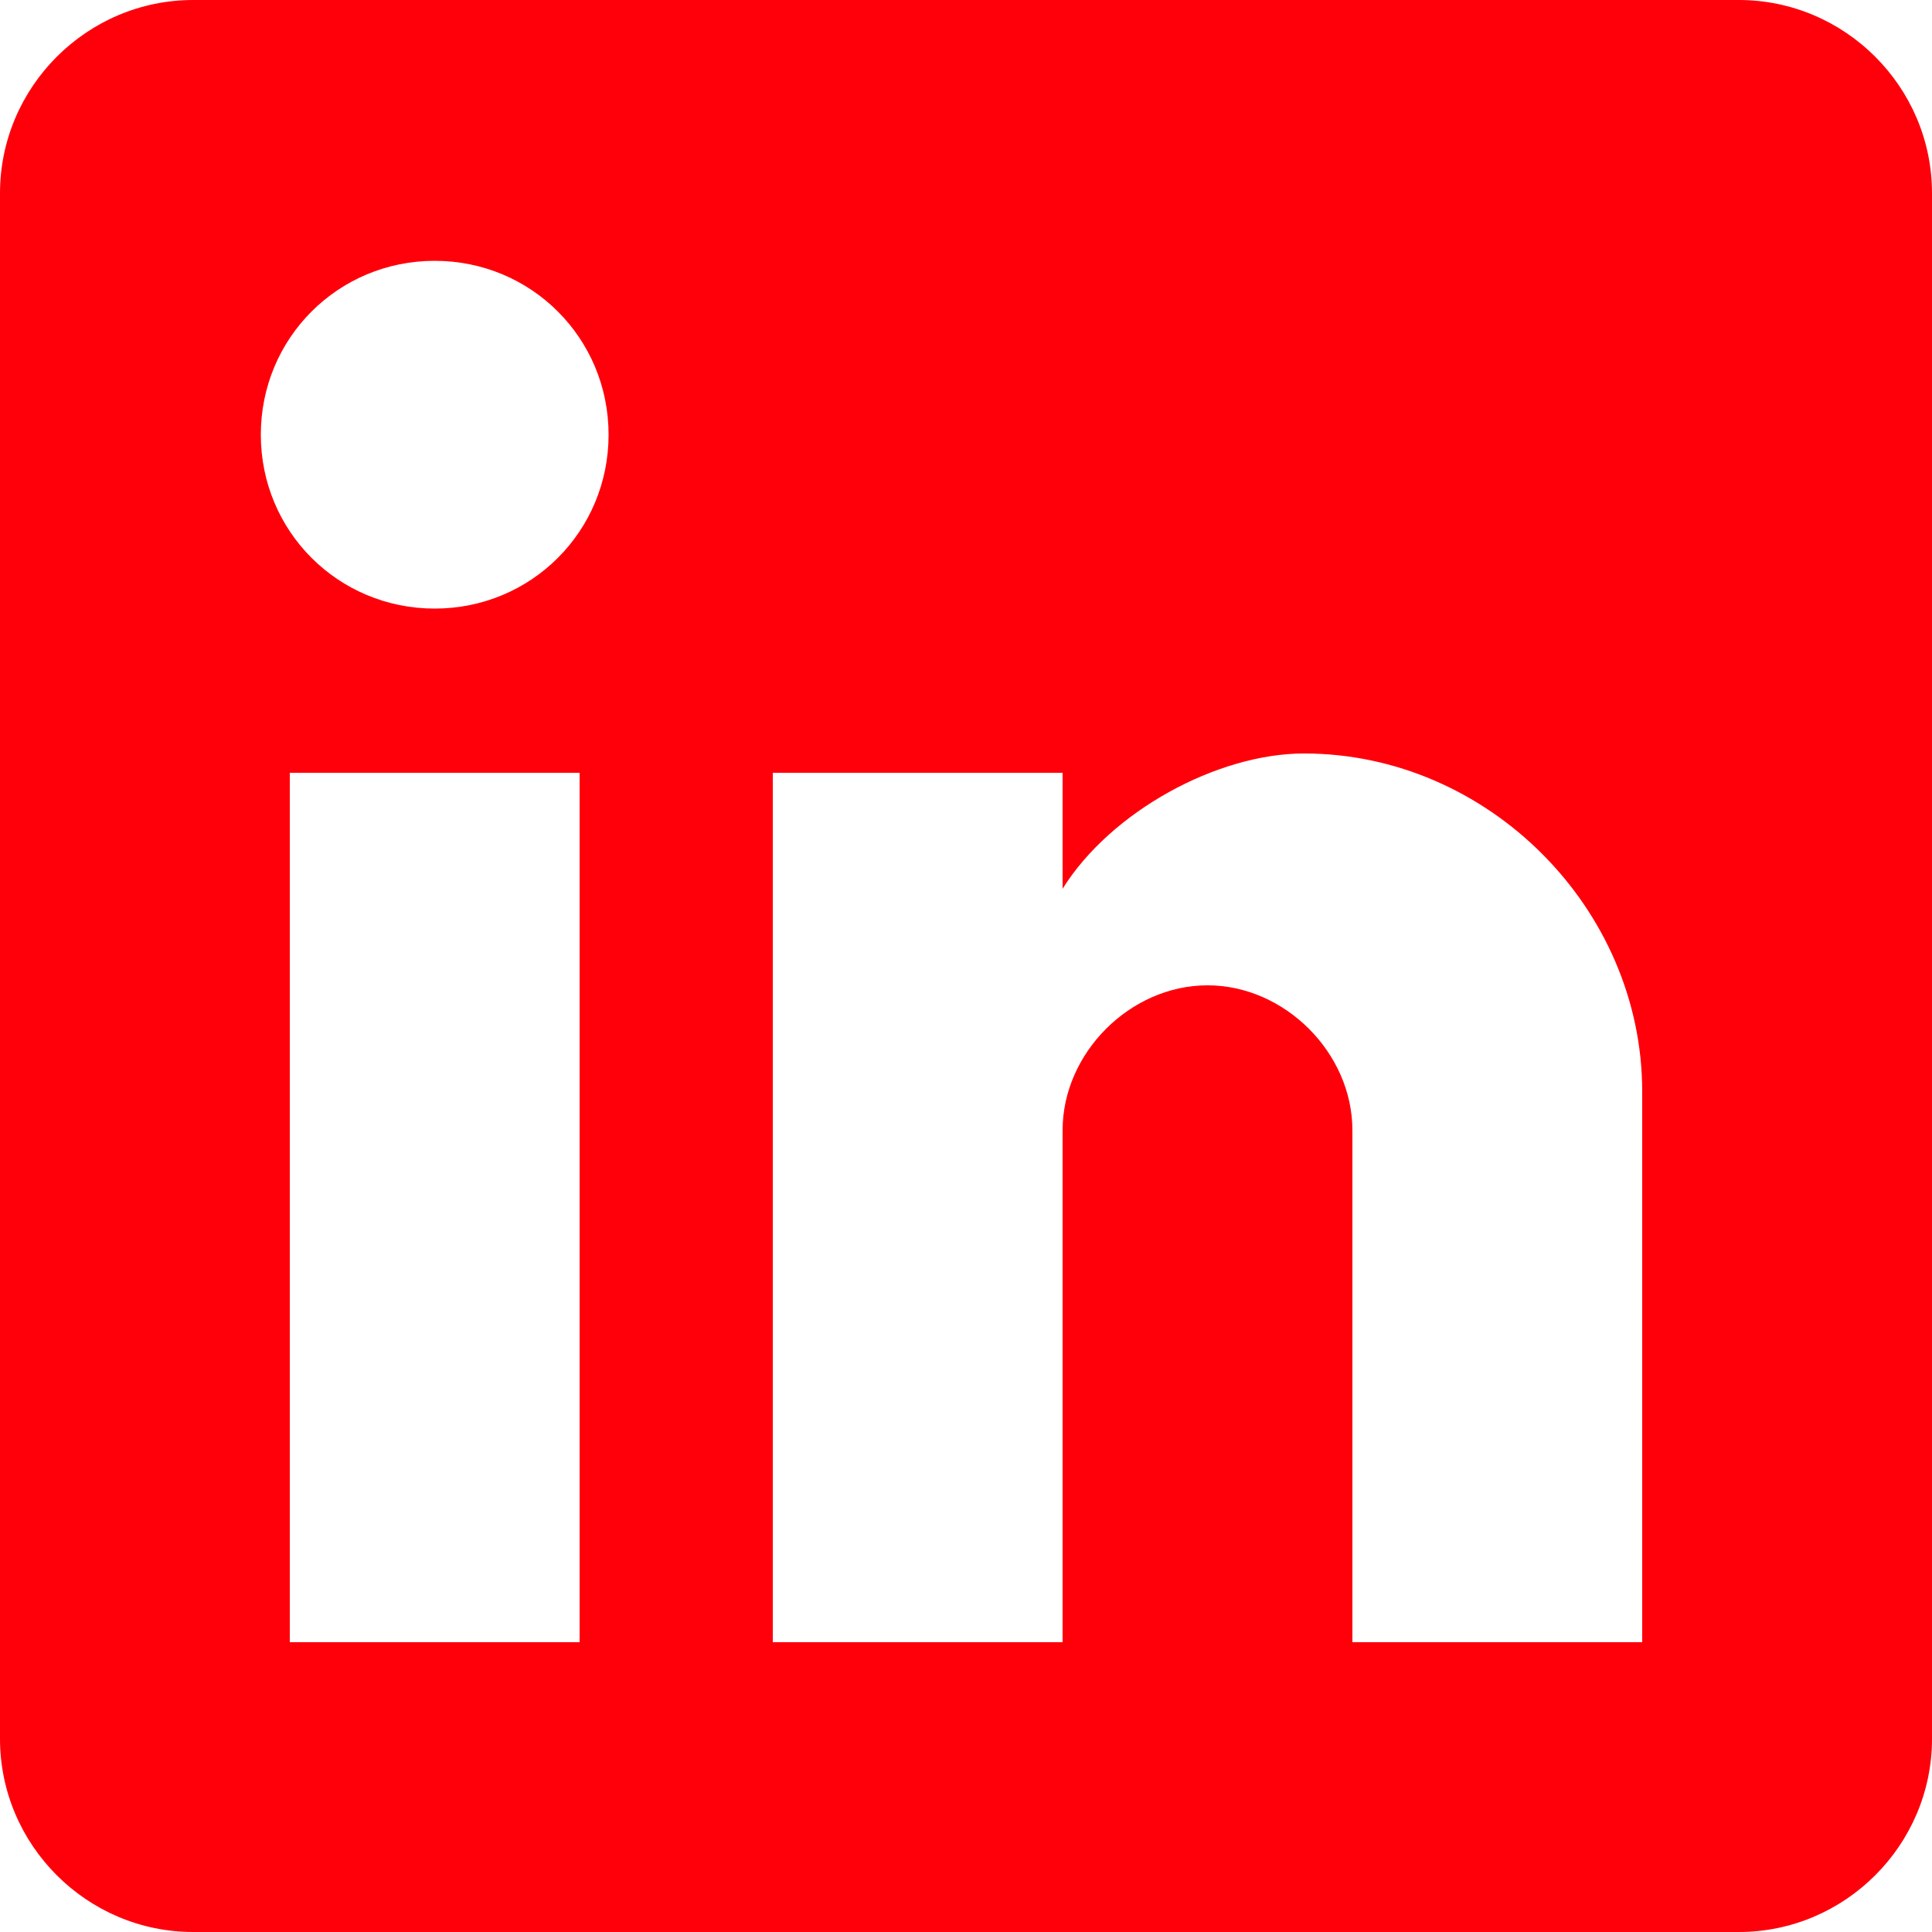
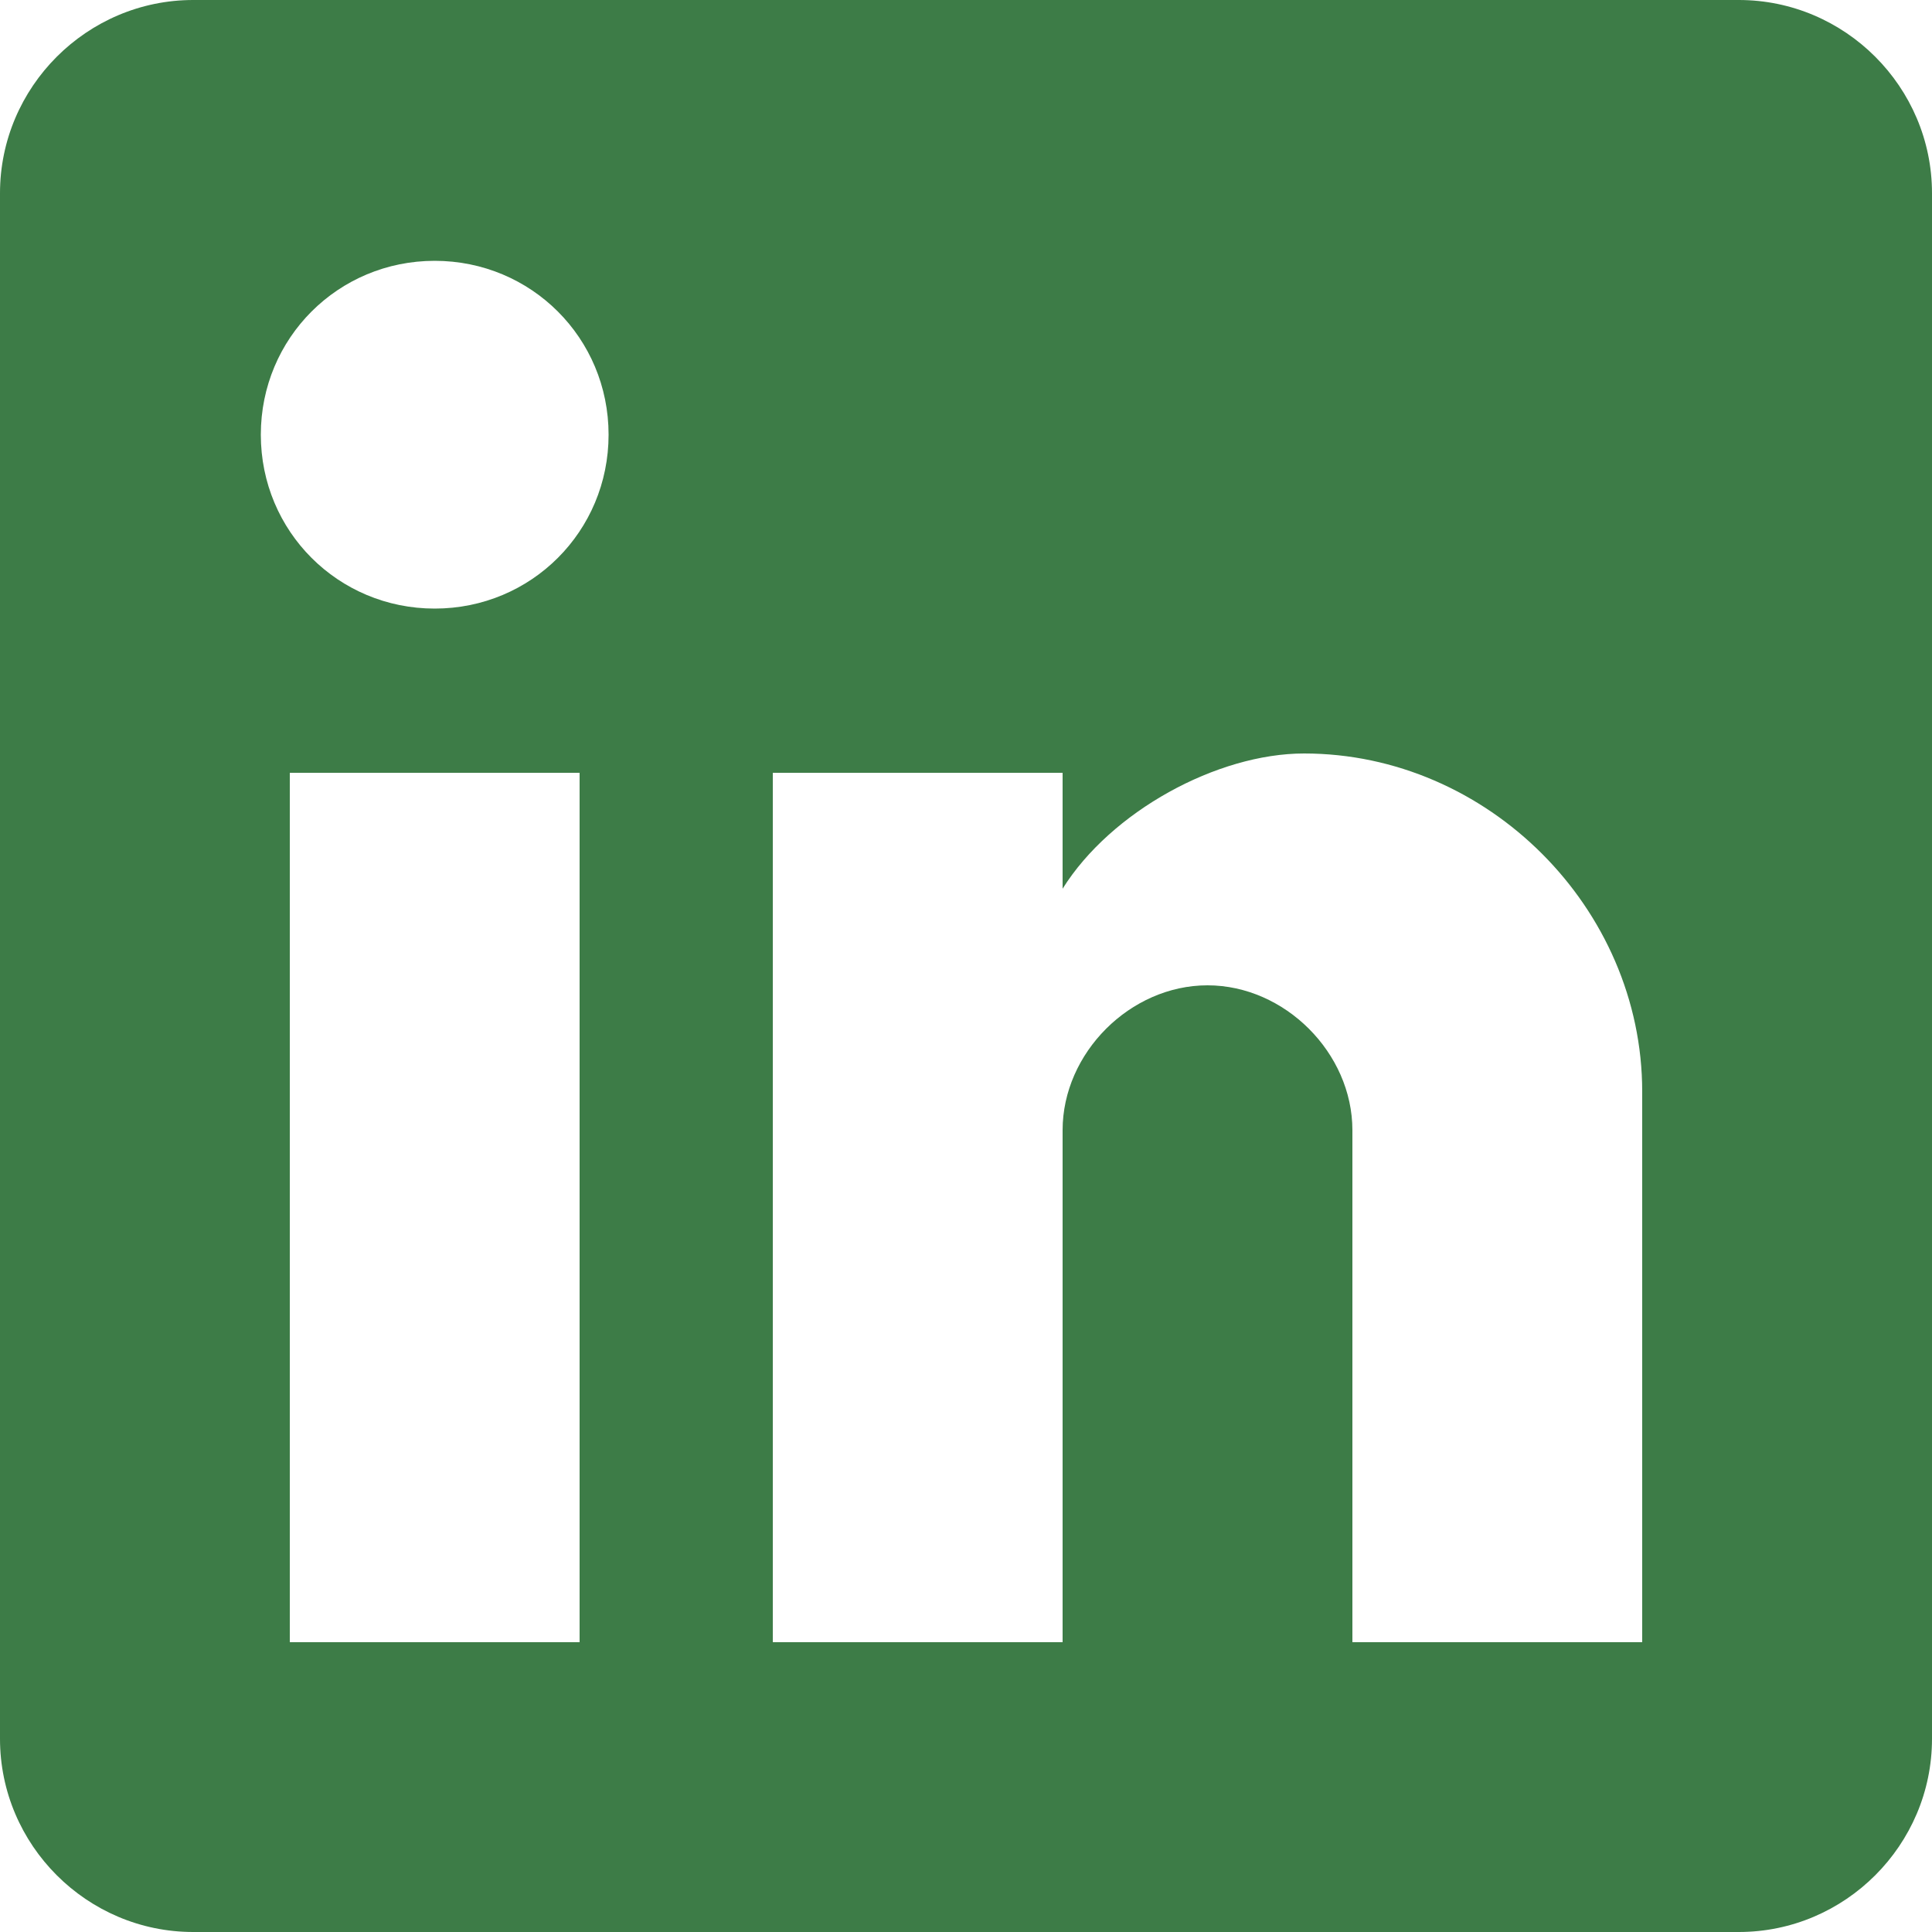
<svg xmlns="http://www.w3.org/2000/svg" version="1.1" id="Capa_1" x="0px" y="0px" width="510px" height="510px" viewBox="0 0 510 510" style="enable-background:new 0 0 510 510;" xml:space="preserve">
  <g>
    <g id="post-linkedin">
-       <path fill="#FF000B" d="M459,0H51C22.95,0,0,22.95,0,51v408c0,28.05,22.95,51,51,51h408c28.05,0,51-22.95,51-51V51C510,22.95,487.05,0,459,0z     M153,433.5H76.5V204H153V433.5z M114.75,160.65c-25.5,0-45.9-20.4-45.9-45.9s20.4-45.9,45.9-45.9s45.9,20.4,45.9,45.9    S140.25,160.65,114.75,160.65z M433.5,433.5H357V298.35c0-20.399-17.85-38.25-38.25-38.25s-38.25,17.851-38.25,38.25V433.5H204    V204h76.5v30.6c12.75-20.4,40.8-35.7,63.75-35.7c48.45,0,89.25,40.8,89.25,89.25V433.5z" />
+       <path fill="#3d7c47" d="M459,0H51C22.95,0,0,22.95,0,51v408c0,28.05,22.95,51,51,51h408c28.05,0,51-22.95,51-51V51C510,22.95,487.05,0,459,0z     M153,433.5H76.5V204H153V433.5z M114.75,160.65c-25.5,0-45.9-20.4-45.9-45.9s20.4-45.9,45.9-45.9s45.9,20.4,45.9,45.9    S140.25,160.65,114.75,160.65z M433.5,433.5H357V298.35c0-20.399-17.85-38.25-38.25-38.25s-38.25,17.851-38.25,38.25V433.5H204    V204h76.5v30.6c12.75-20.4,40.8-35.7,63.75-35.7c48.45,0,89.25,40.8,89.25,89.25V433.5z" />
    </g>
  </g>
  <g>
</g>
  <g>
</g>
  <g>
</g>
  <g>
</g>
  <g>
</g>
  <g>
</g>
  <g>
</g>
  <g>
</g>
  <g>
</g>
  <g>
</g>
  <g>
</g>
  <g>
</g>
  <g>
</g>
  <g>
</g>
  <g>
</g>
</svg>
